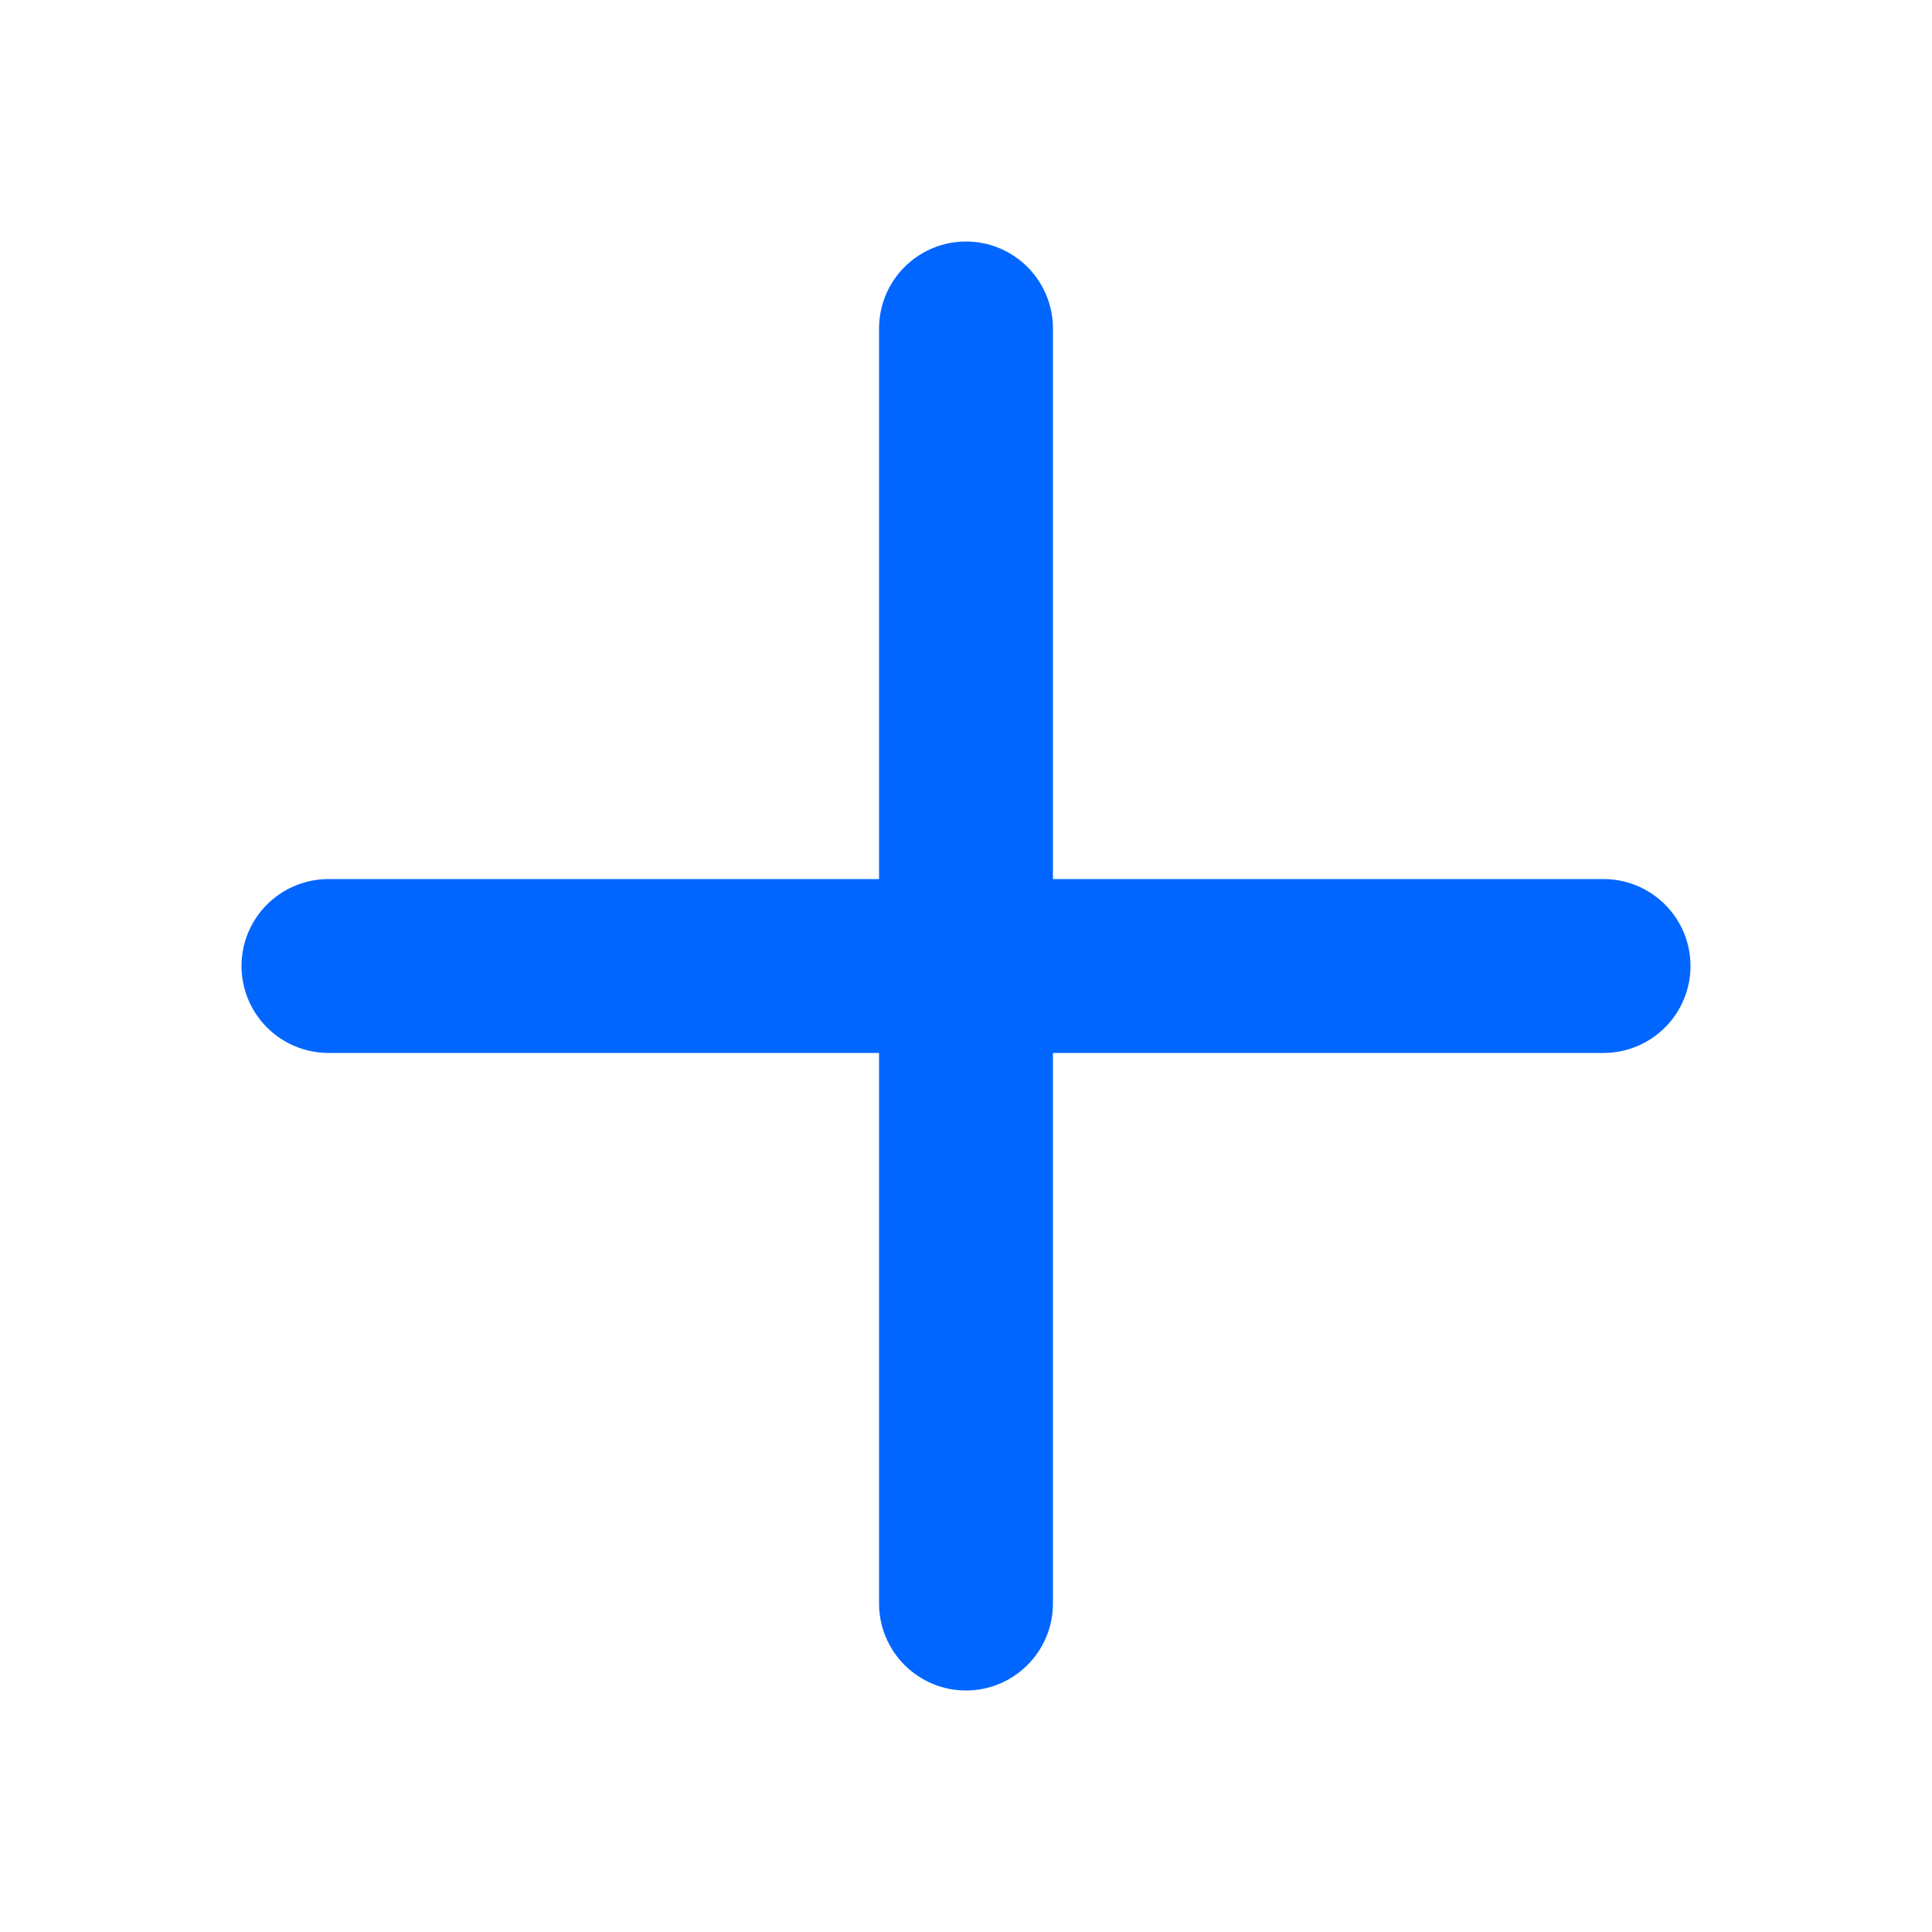
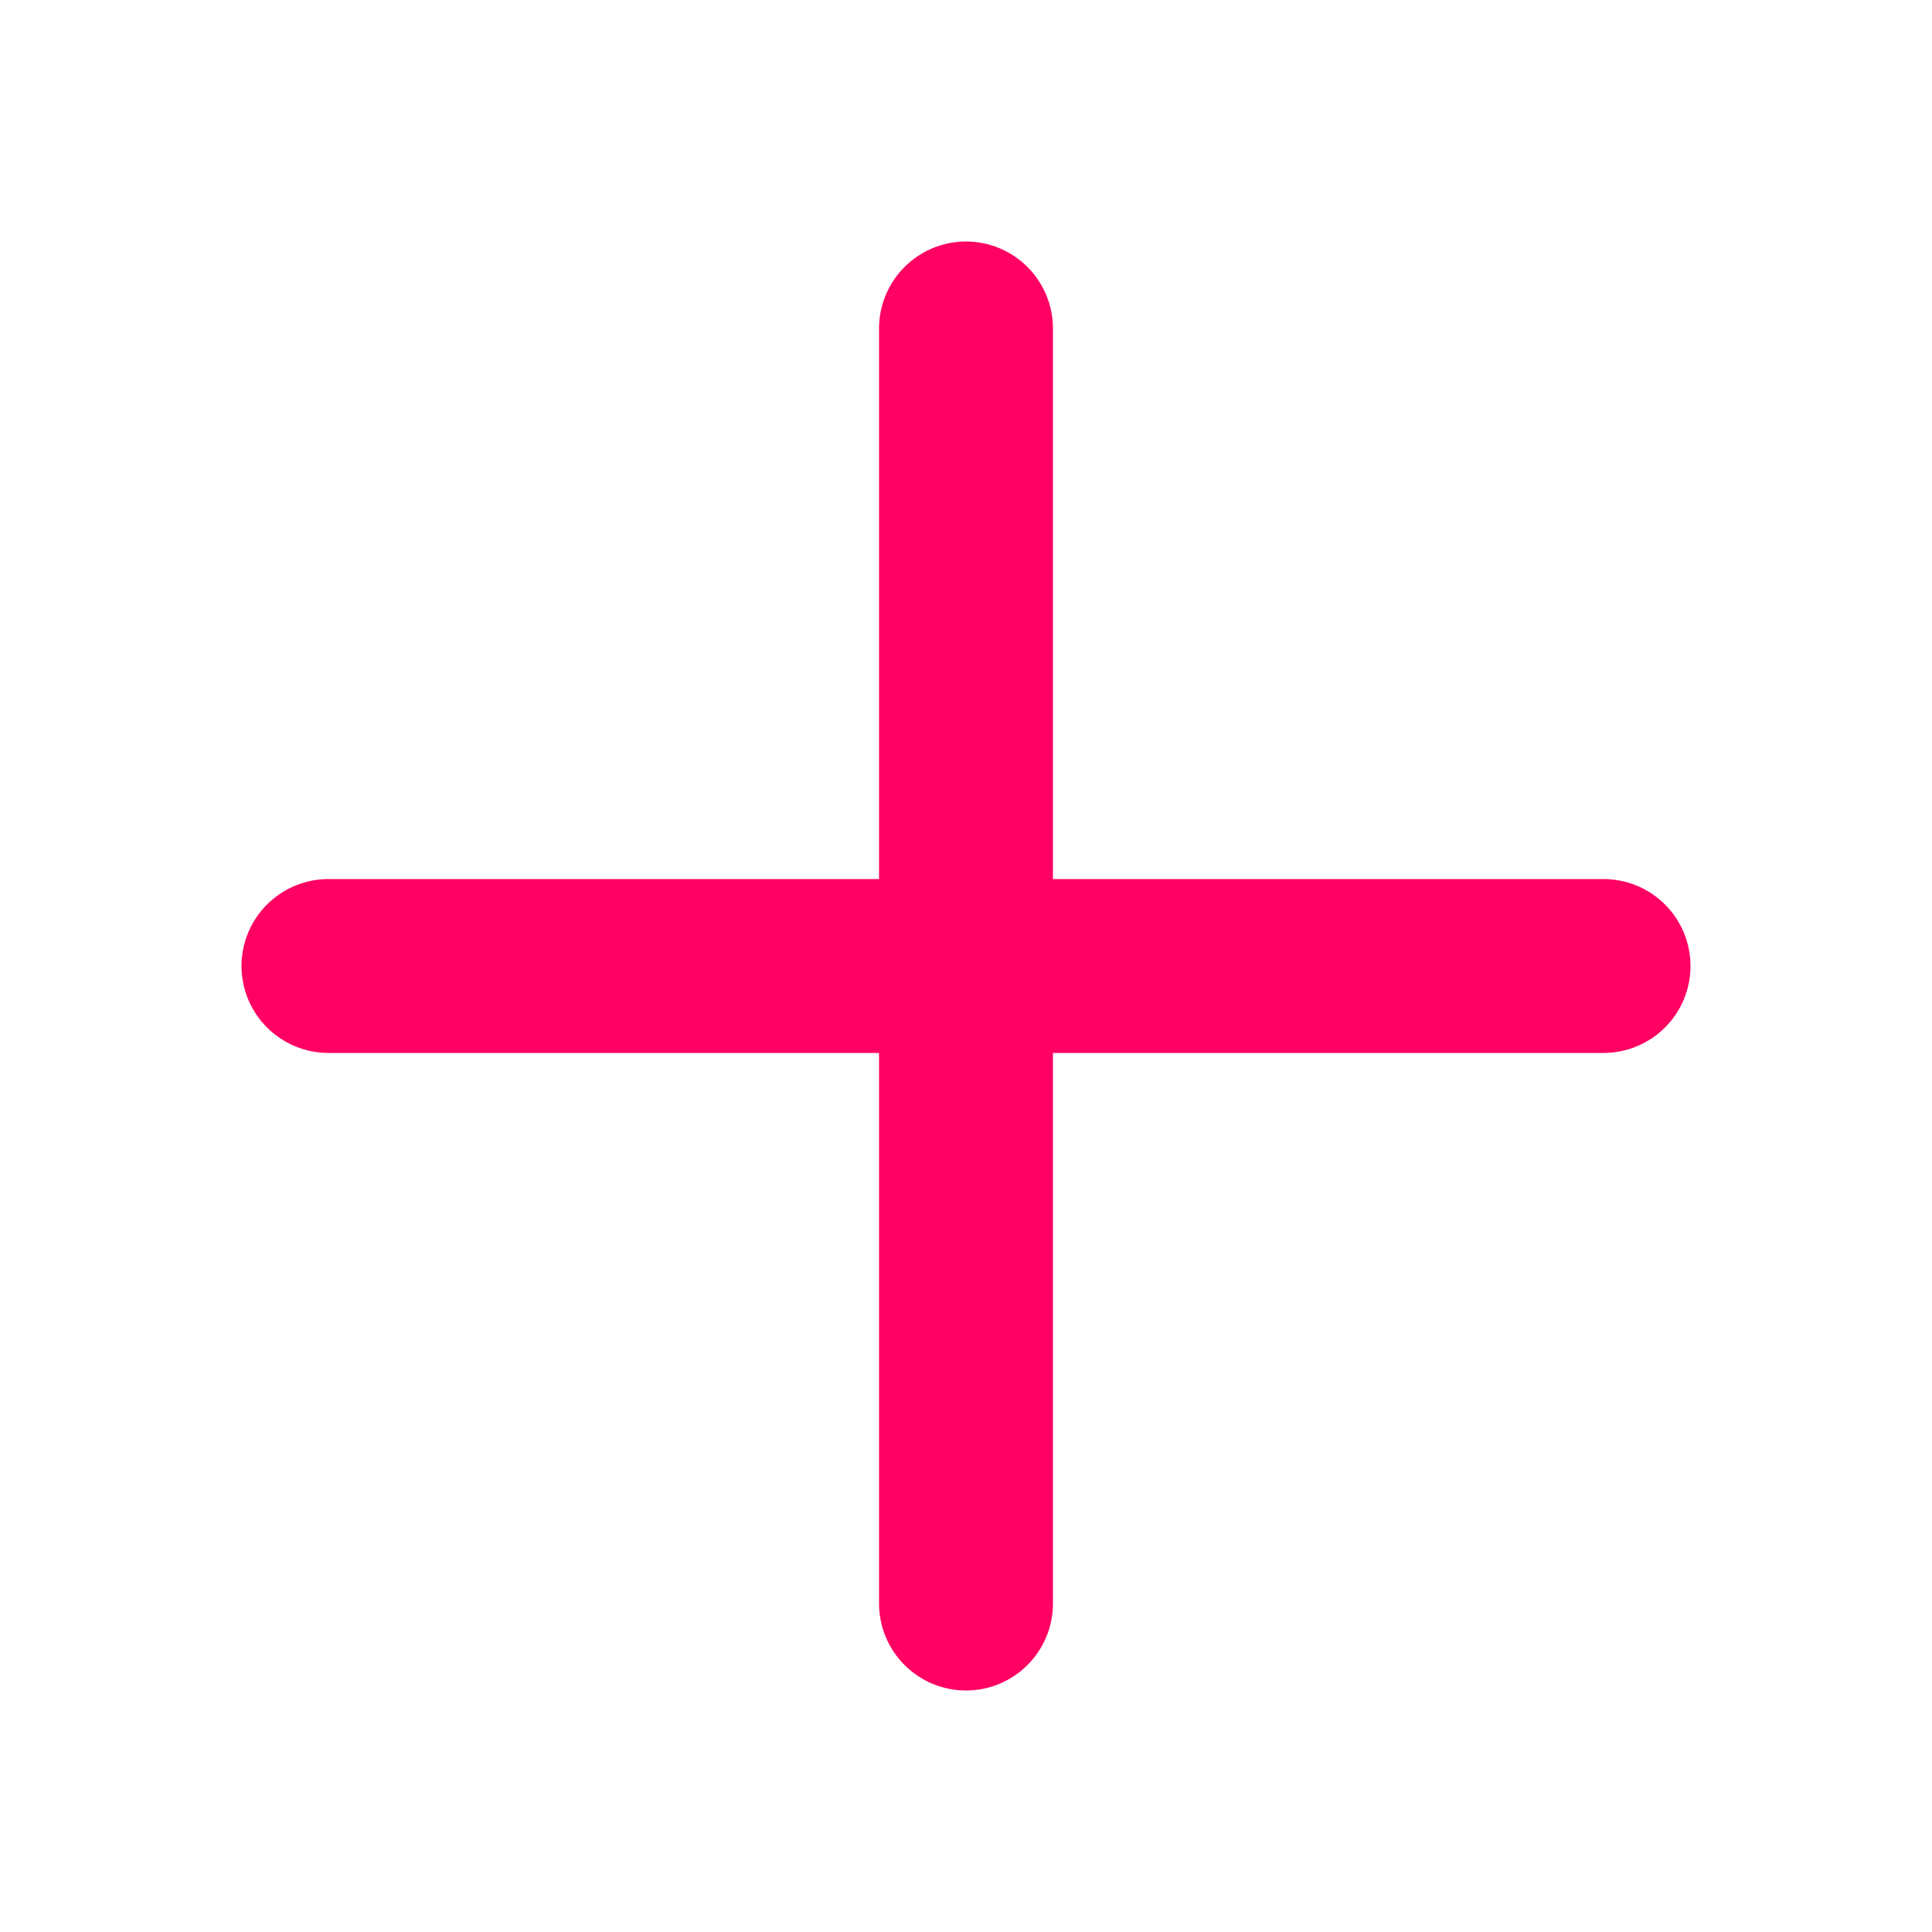
<svg xmlns="http://www.w3.org/2000/svg" width="32" height="32" viewBox="0 0 32 32" fill="none">
-   <g id="Icons Huge">
-     <path id="Vector" d="M28 16C28 16.382 27.848 16.748 27.578 17.018C27.308 17.288 26.942 17.44 26.56 17.44H17.44V26.56C17.44 26.942 17.288 27.308 17.018 27.578C16.748 27.848 16.382 28 16 28C15.618 28 15.252 27.848 14.982 27.578C14.712 27.308 14.56 26.942 14.56 26.56V17.44H5.44C5.058 17.44 4.692 17.288 4.422 17.018C4.152 16.748 4 16.382 4 16C4 15.618 4.152 15.252 4.422 14.982C4.692 14.712 5.058 14.56 5.44 14.56H14.56V5.44C14.56 5.058 14.712 4.692 14.982 4.422C15.252 4.152 15.618 4 16 4C16.382 4 16.748 4.152 17.018 4.422C17.288 4.692 17.44 5.058 17.44 5.44V14.56H26.56C26.942 14.56 27.308 14.712 27.578 14.982C27.848 15.252 28 15.618 28 16Z" fill="#0066FF" />
-   </g>
+   <path d="M28 16C28 16.382 27.848 16.748 27.578 17.018C27.308 17.288 26.942 17.44 26.56 17.44H17.44V26.56C17.44 26.942 17.288 27.308 17.018 27.578C16.748 27.848 16.382 28 16 28C15.618 28 15.252 27.848 14.982 27.578C14.712 27.308 14.56 26.942 14.56 26.56V17.44H5.44C5.058 17.44 4.692 17.288 4.422 17.018C4.152 16.748 4 16.382 4 16C4 15.618 4.152 15.252 4.422 14.982C4.692 14.712 5.058 14.56 5.44 14.56H14.56V5.44C14.56 5.058 14.712 4.692 14.982 4.422C15.252 4.152 15.618 4 16 4C16.382 4 16.748 4.152 17.018 4.422C17.288 4.692 17.44 5.058 17.44 5.44V14.56H26.56C26.942 14.56 27.308 14.712 27.578 14.982C27.848 15.252 28 15.618 28 16Z" fill="#FF0063" />
</svg>
